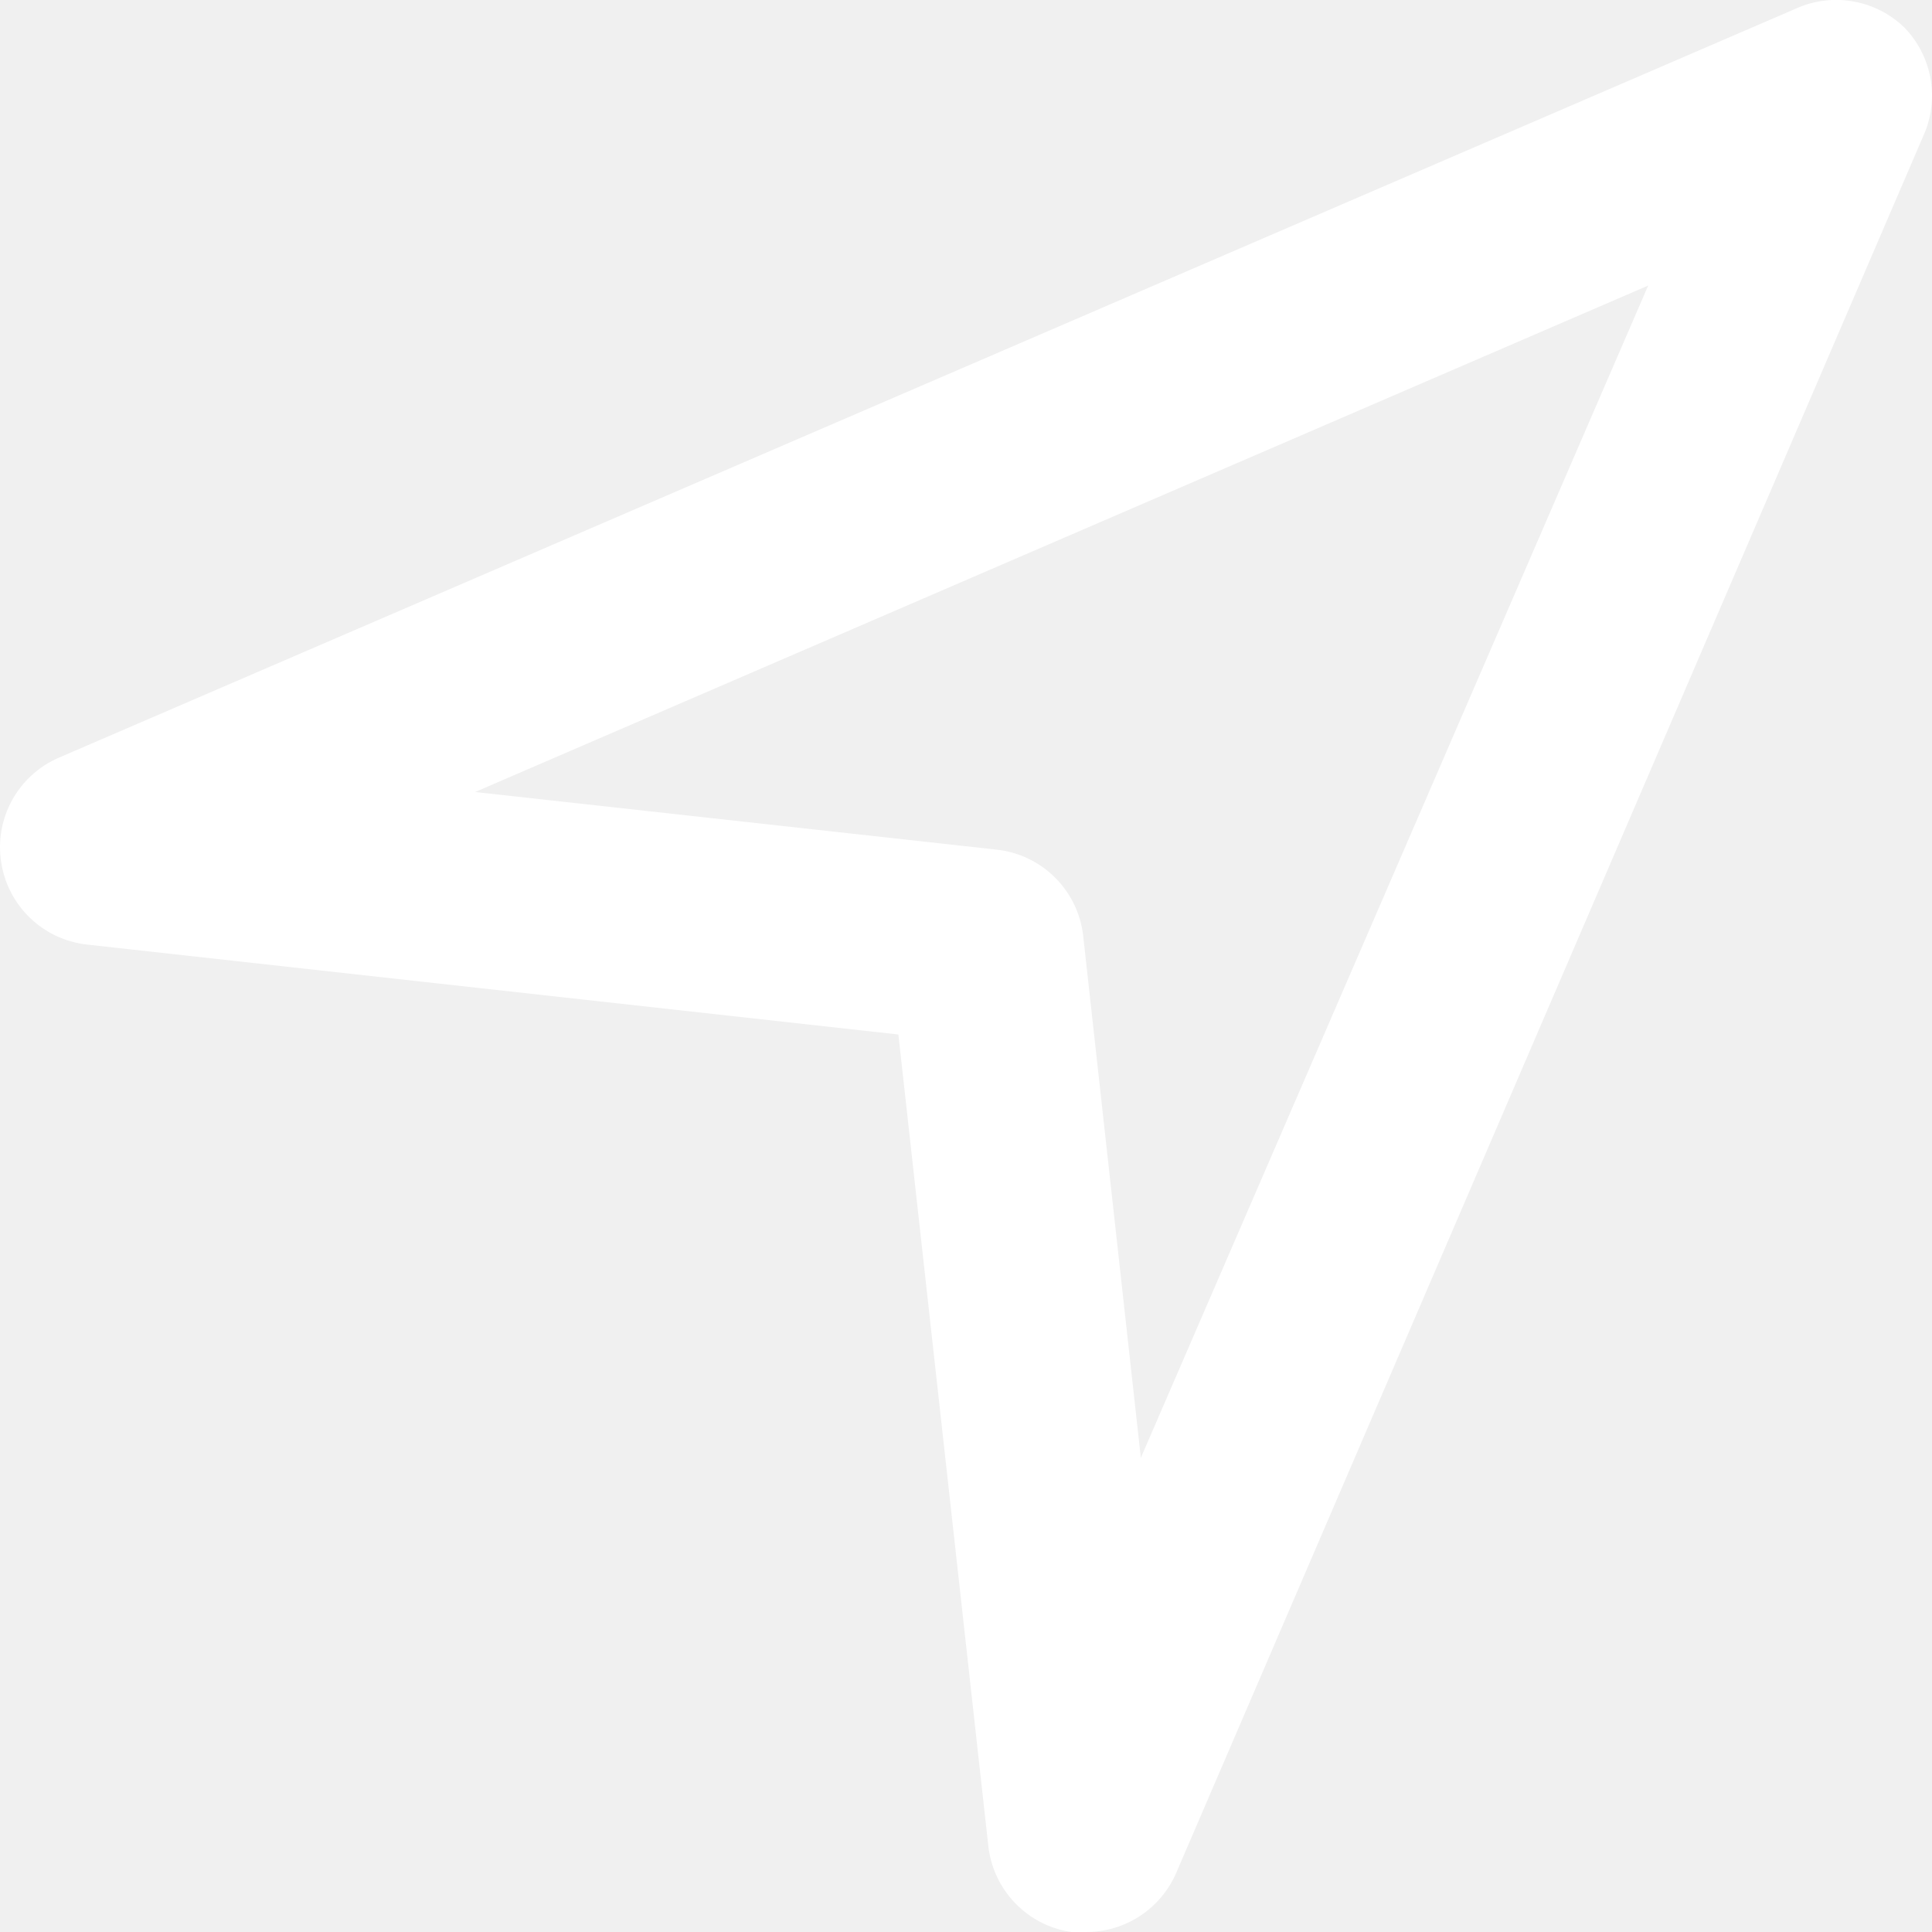
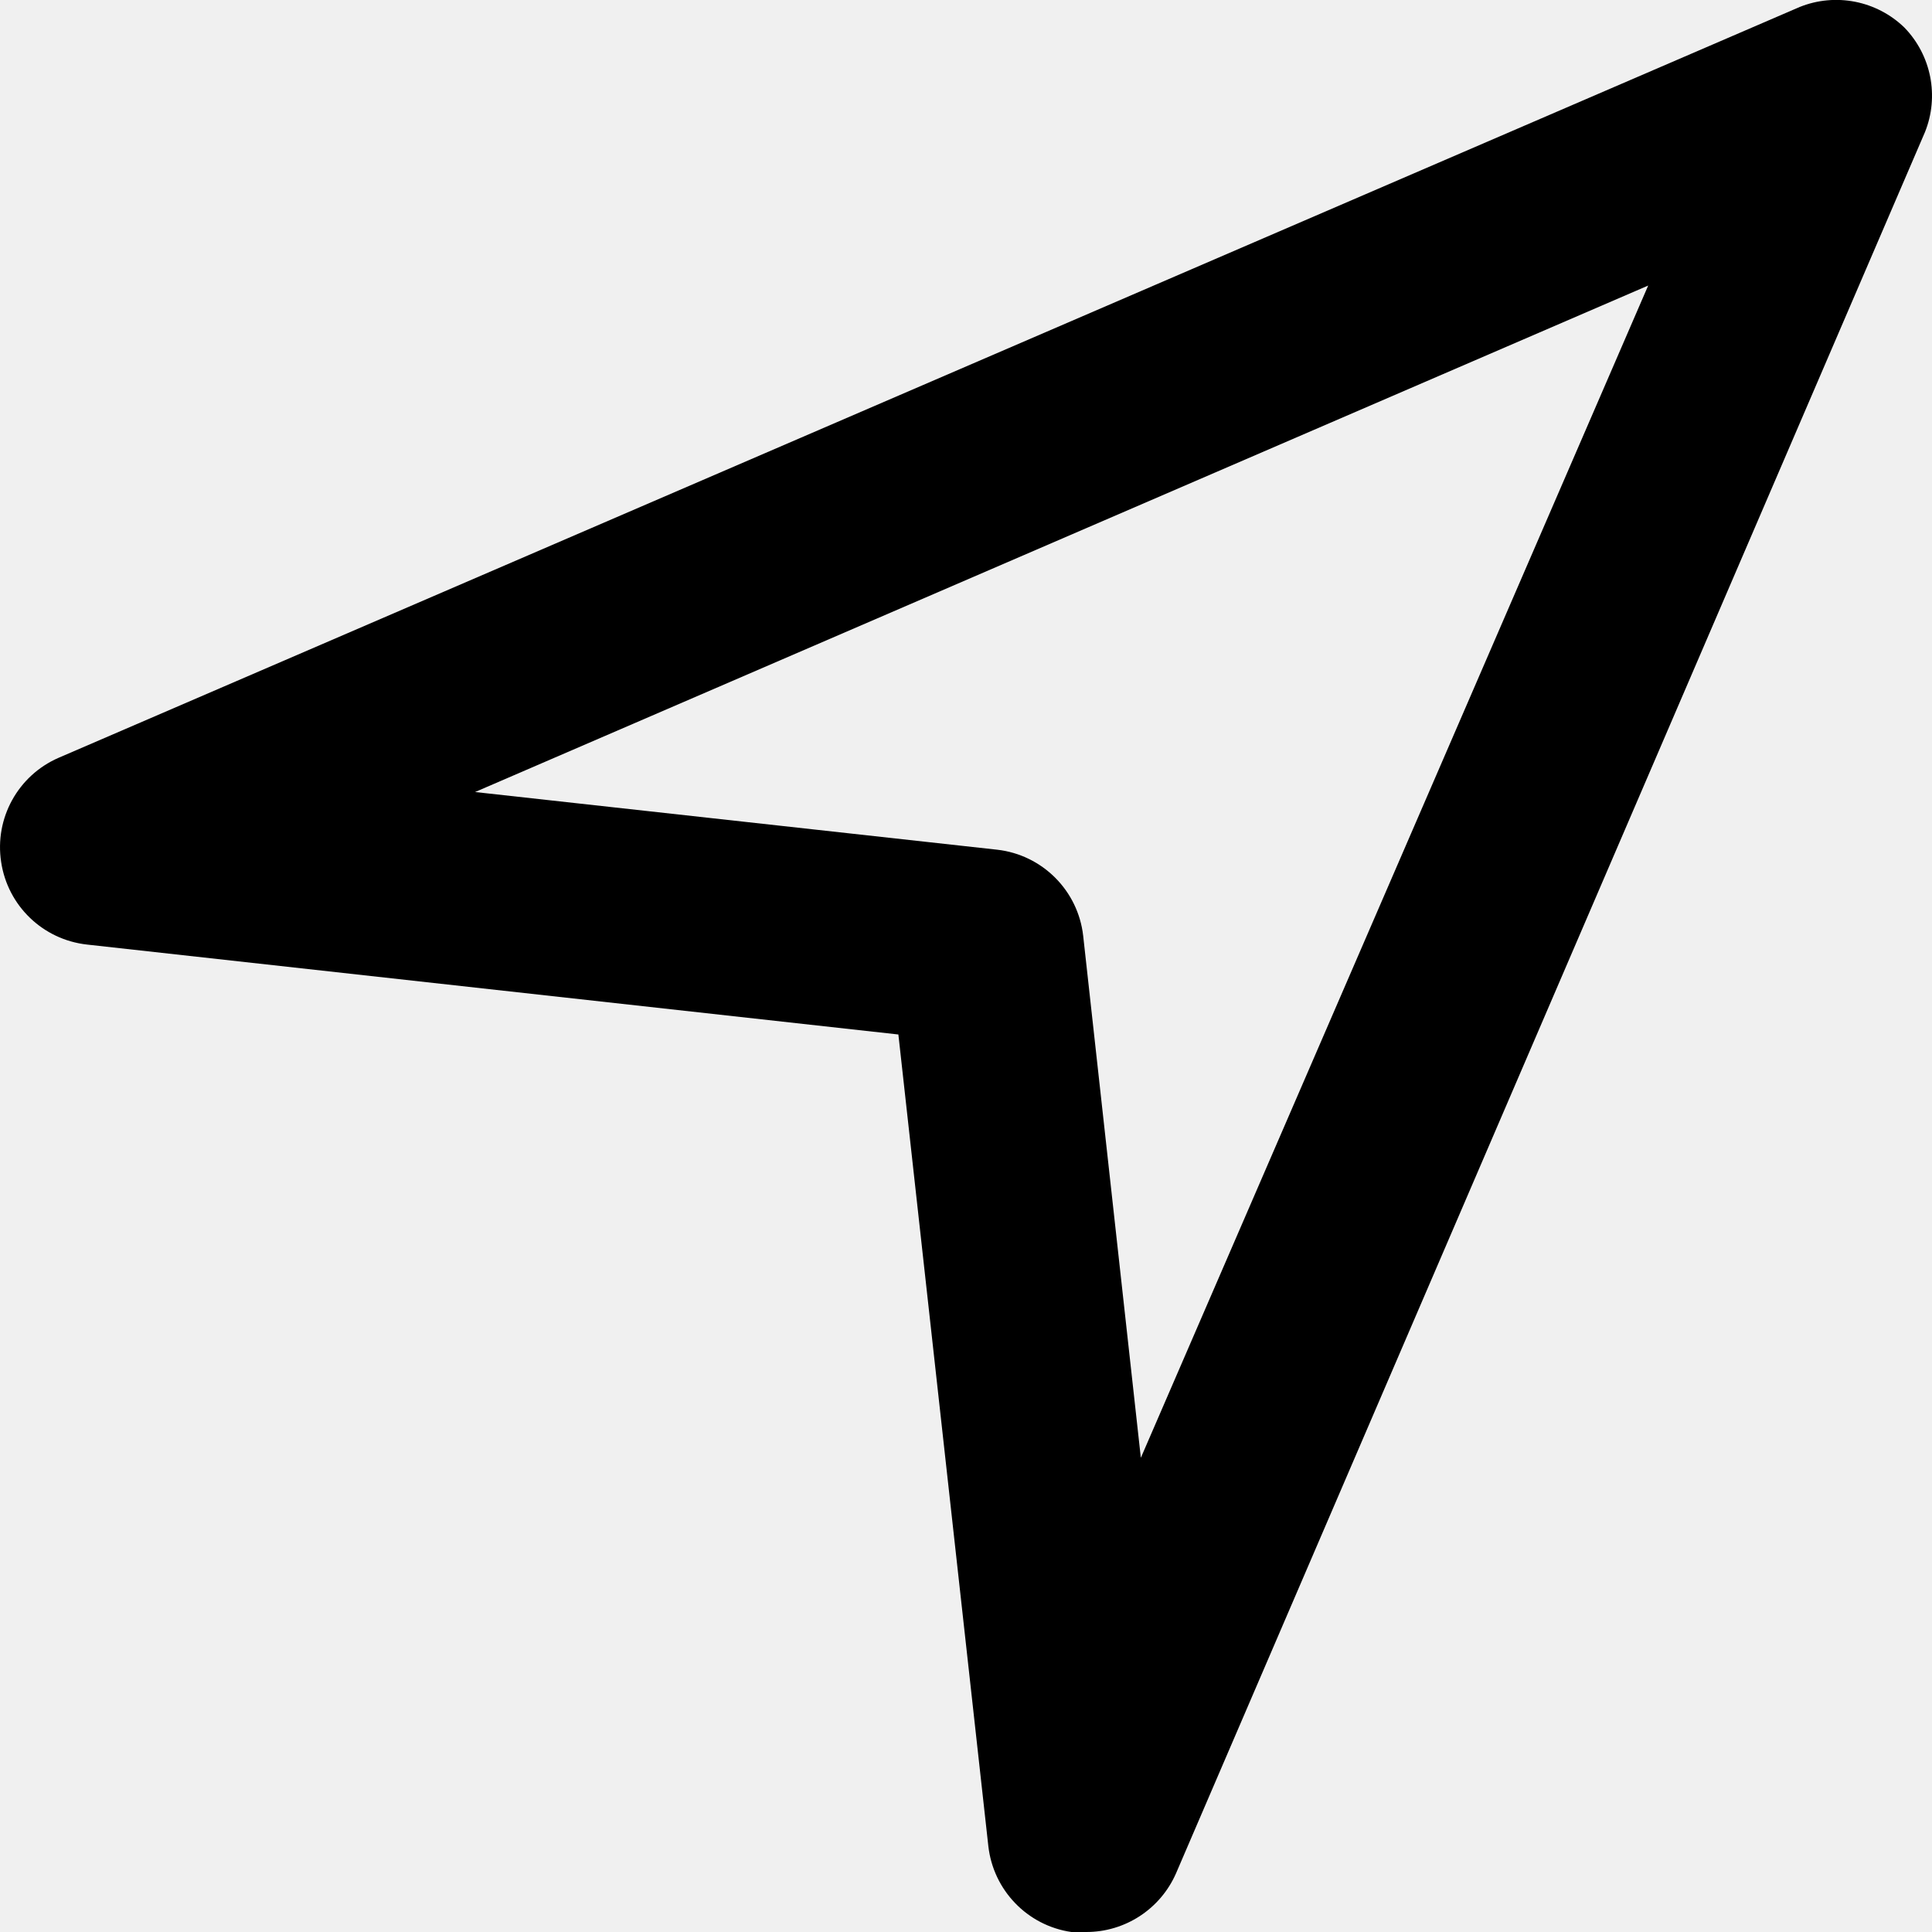
- <svg xmlns="http://www.w3.org/2000/svg" width="20" height="20" viewBox="0 0 20 20" fill="none">
-   <path d="M19.714 0.285C19.427 0.007 19.002 -0.077 18.631 0.072L0.606 7.845C0.186 8.028 -0.058 8.471 0.012 8.924C0.08 9.377 0.444 9.727 0.9 9.778L9.3 10.709L10.231 19.109C10.282 19.567 10.635 19.934 11.091 20H11.243C11.647 20.001 12.012 19.762 12.174 19.393L19.927 1.368C20.076 0.997 19.993 0.572 19.714 0.285L19.714 0.285ZM11.81 15.091L11.213 9.687C11.16 9.219 10.79 8.849 10.322 8.796L4.918 8.199L17.062 2.956L11.81 15.091Z" fill="white" />
+ <svg xmlns="http://www.w3.org/2000/svg" width="24" height="24" viewBox="0 0 20 20" fill="none">
+   <path d="M19.714 0.285C19.427 0.007 19.002 -0.077 18.631 0.072L0.606 7.845C0.186 8.028 -0.058 8.471 0.012 8.924C0.08 9.377 0.444 9.727 0.9 9.778L9.3 10.709L10.231 19.109C10.282 19.567 10.635 19.934 11.091 20H11.243C11.647 20.001 12.012 19.762 12.174 19.393L19.927 1.368C20.076 0.997 19.993 0.572 19.714 0.285L19.714 0.285ZM11.81 15.091L11.213 9.687C11.16 9.219 10.79 8.849 10.322 8.796L4.918 8.199L17.062 2.956L11.81 15.091Z" fill="currentColor" />
</svg>
